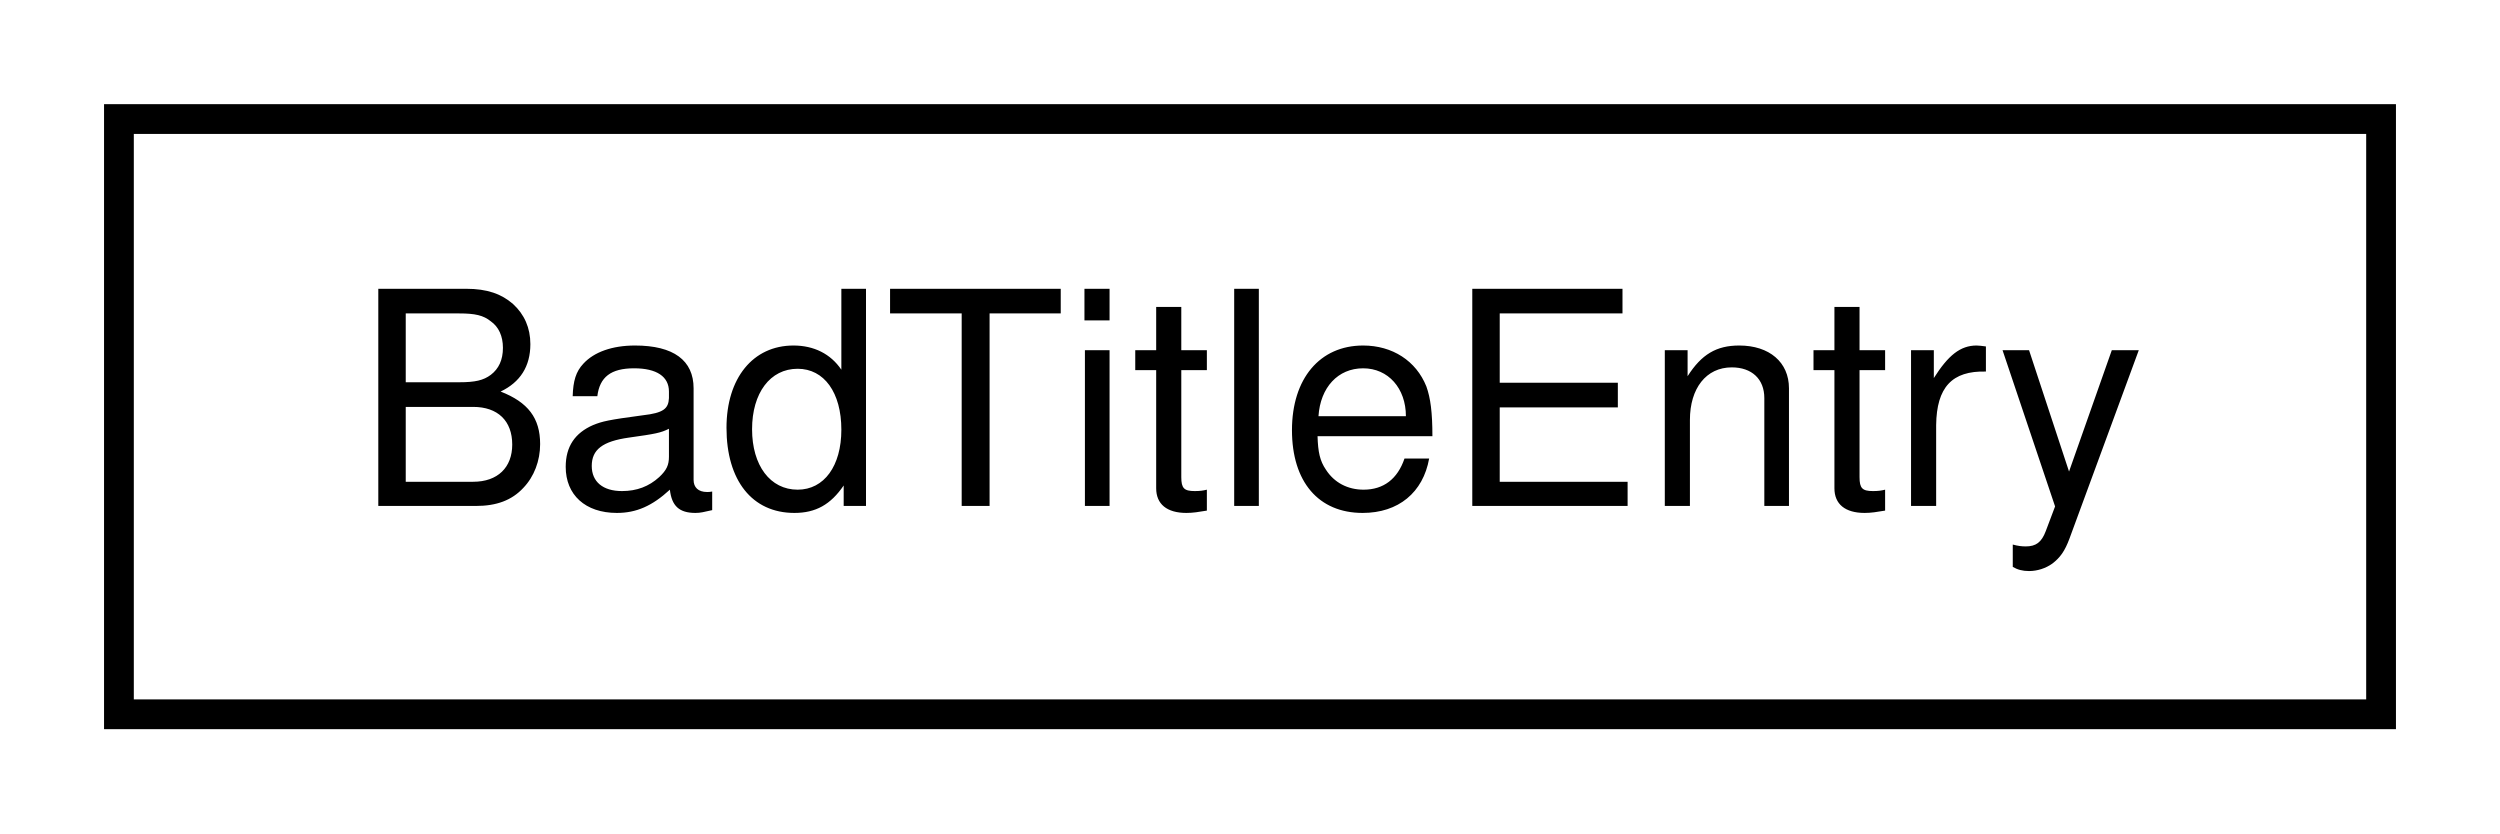
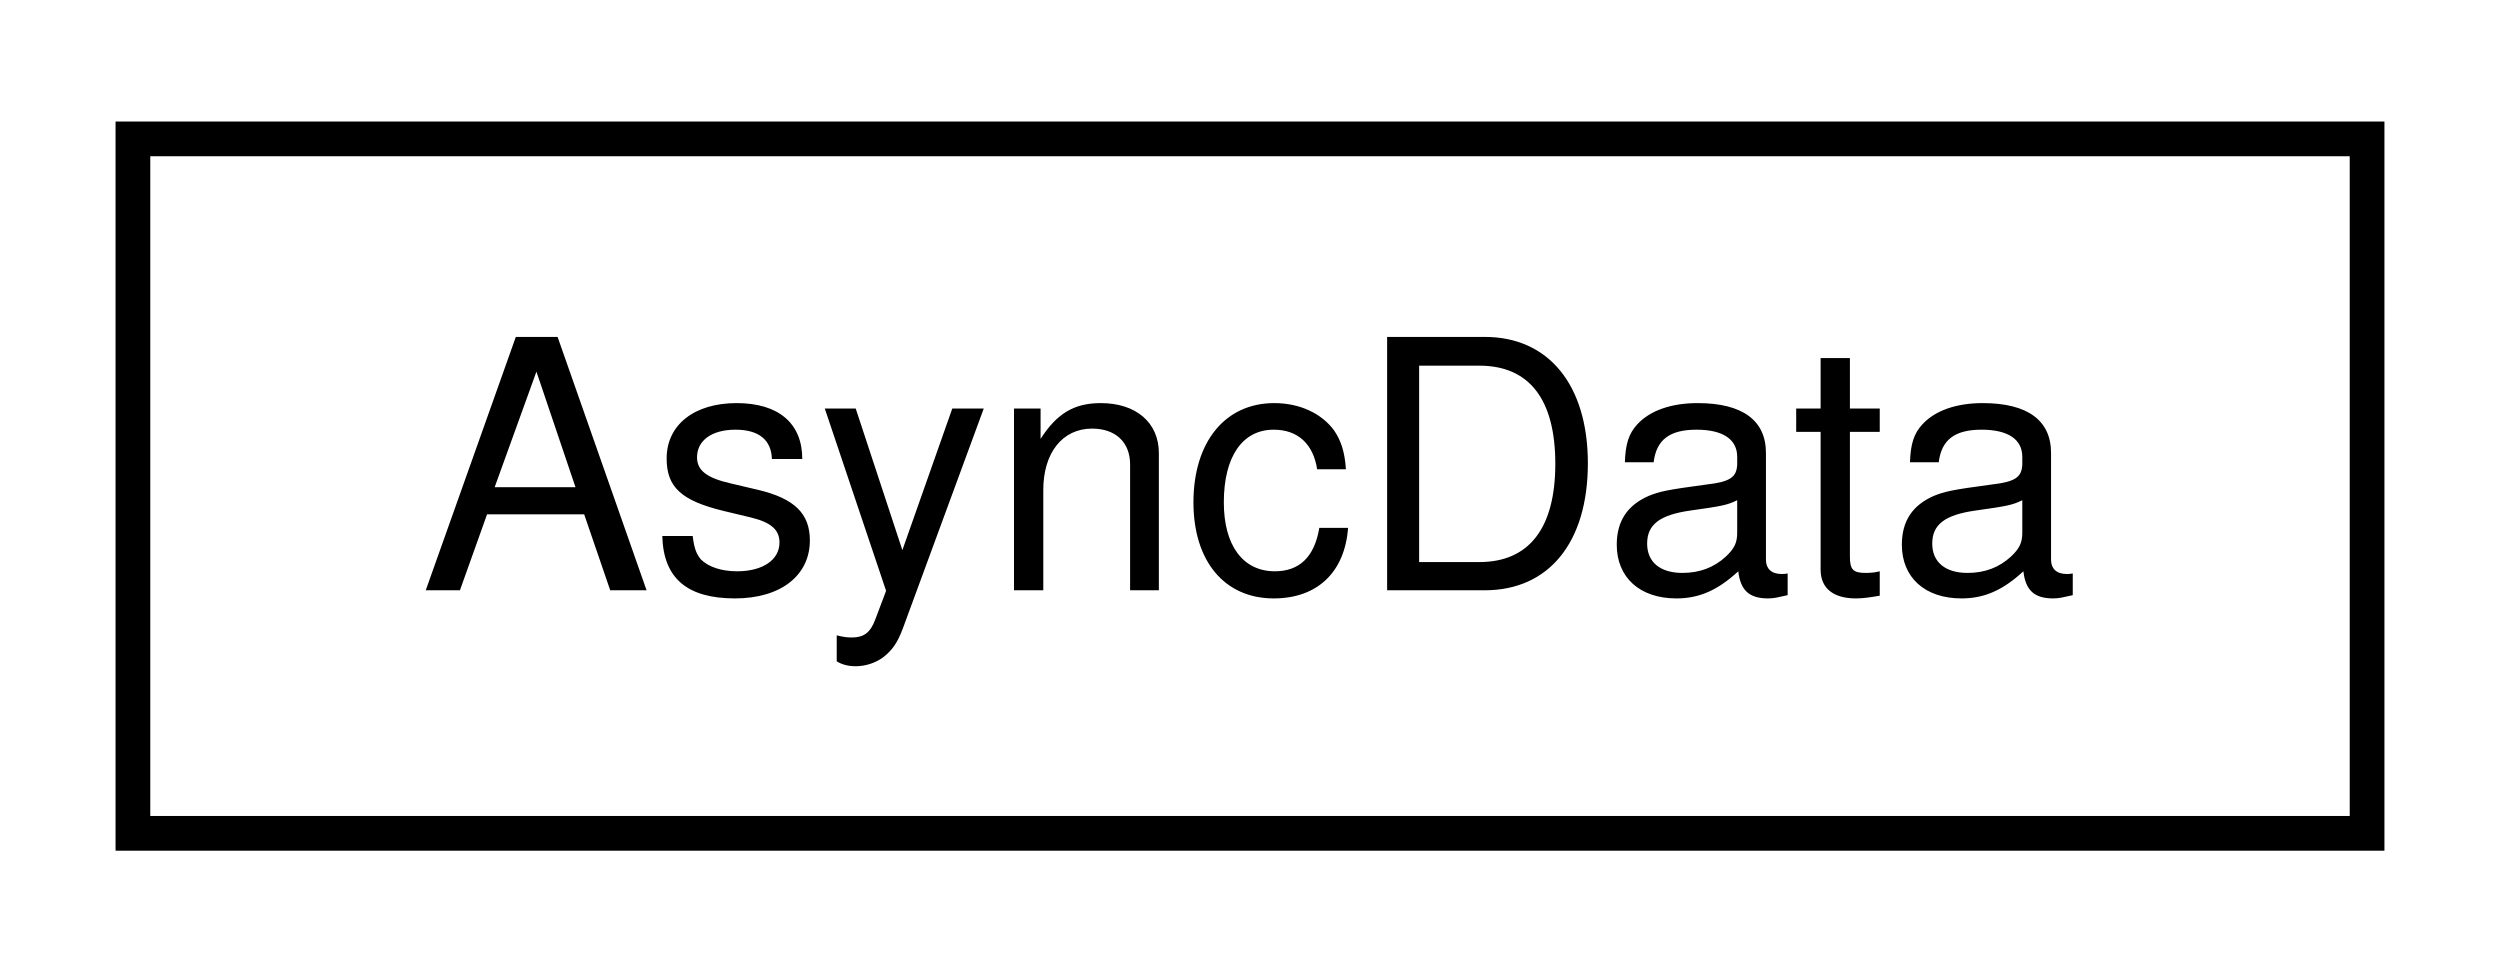
- <svg xmlns="http://www.w3.org/2000/svg" xmlns:xlink="http://www.w3.org/1999/xlink" width="84pt" height="28pt" viewBox="0.00 0.00 84.00 28.00">
+ <svg xmlns="http://www.w3.org/2000/svg" xmlns:xlink="http://www.w3.org/1999/xlink" width="72pt" height="28pt" viewBox="0.00 0.00 72.00 28.00">
  <g id="graph0" class="graph" transform="scale(1 1) rotate(0) translate(4 24)">
-     <polygon fill="white" stroke="white" points="-4,5 -4,-24 81,-24 81,5 -4,5" />
+     <polygon fill="white" stroke="white" points="-4,5 -4,-24 69,-24 69,5 -4,5" />
    <g id="node1" class="node">
      <g id="a_node1">
-         <a xlink:href="structBadTitleEntry.html" target="_top" xlink:title="BadTitleEntry">
-           <polygon fill="white" stroke="black" points="-0.004,-0 -0.004,-20 76.004,-20 76.004,-0 -0.004,-0" />
-           <text text-anchor="middle" x="38" y="-7" font-family="Helvetica,sans-Serif" font-size="10.00">BadTitleEntry</text>
+         <a xlink:href="structAsyncData.html" target="_top" xlink:title="AsyncData">
+           <polygon fill="white" stroke="black" points="-0.172,-0 -0.172,-20 64.172,-20 64.172,-0 -0.172,-0" />
+           <text text-anchor="middle" x="32" y="-7" font-family="Helvetica,sans-Serif" font-size="10.00">AsyncData</text>
        </a>
      </g>
    </g>
  </g>
</svg>
